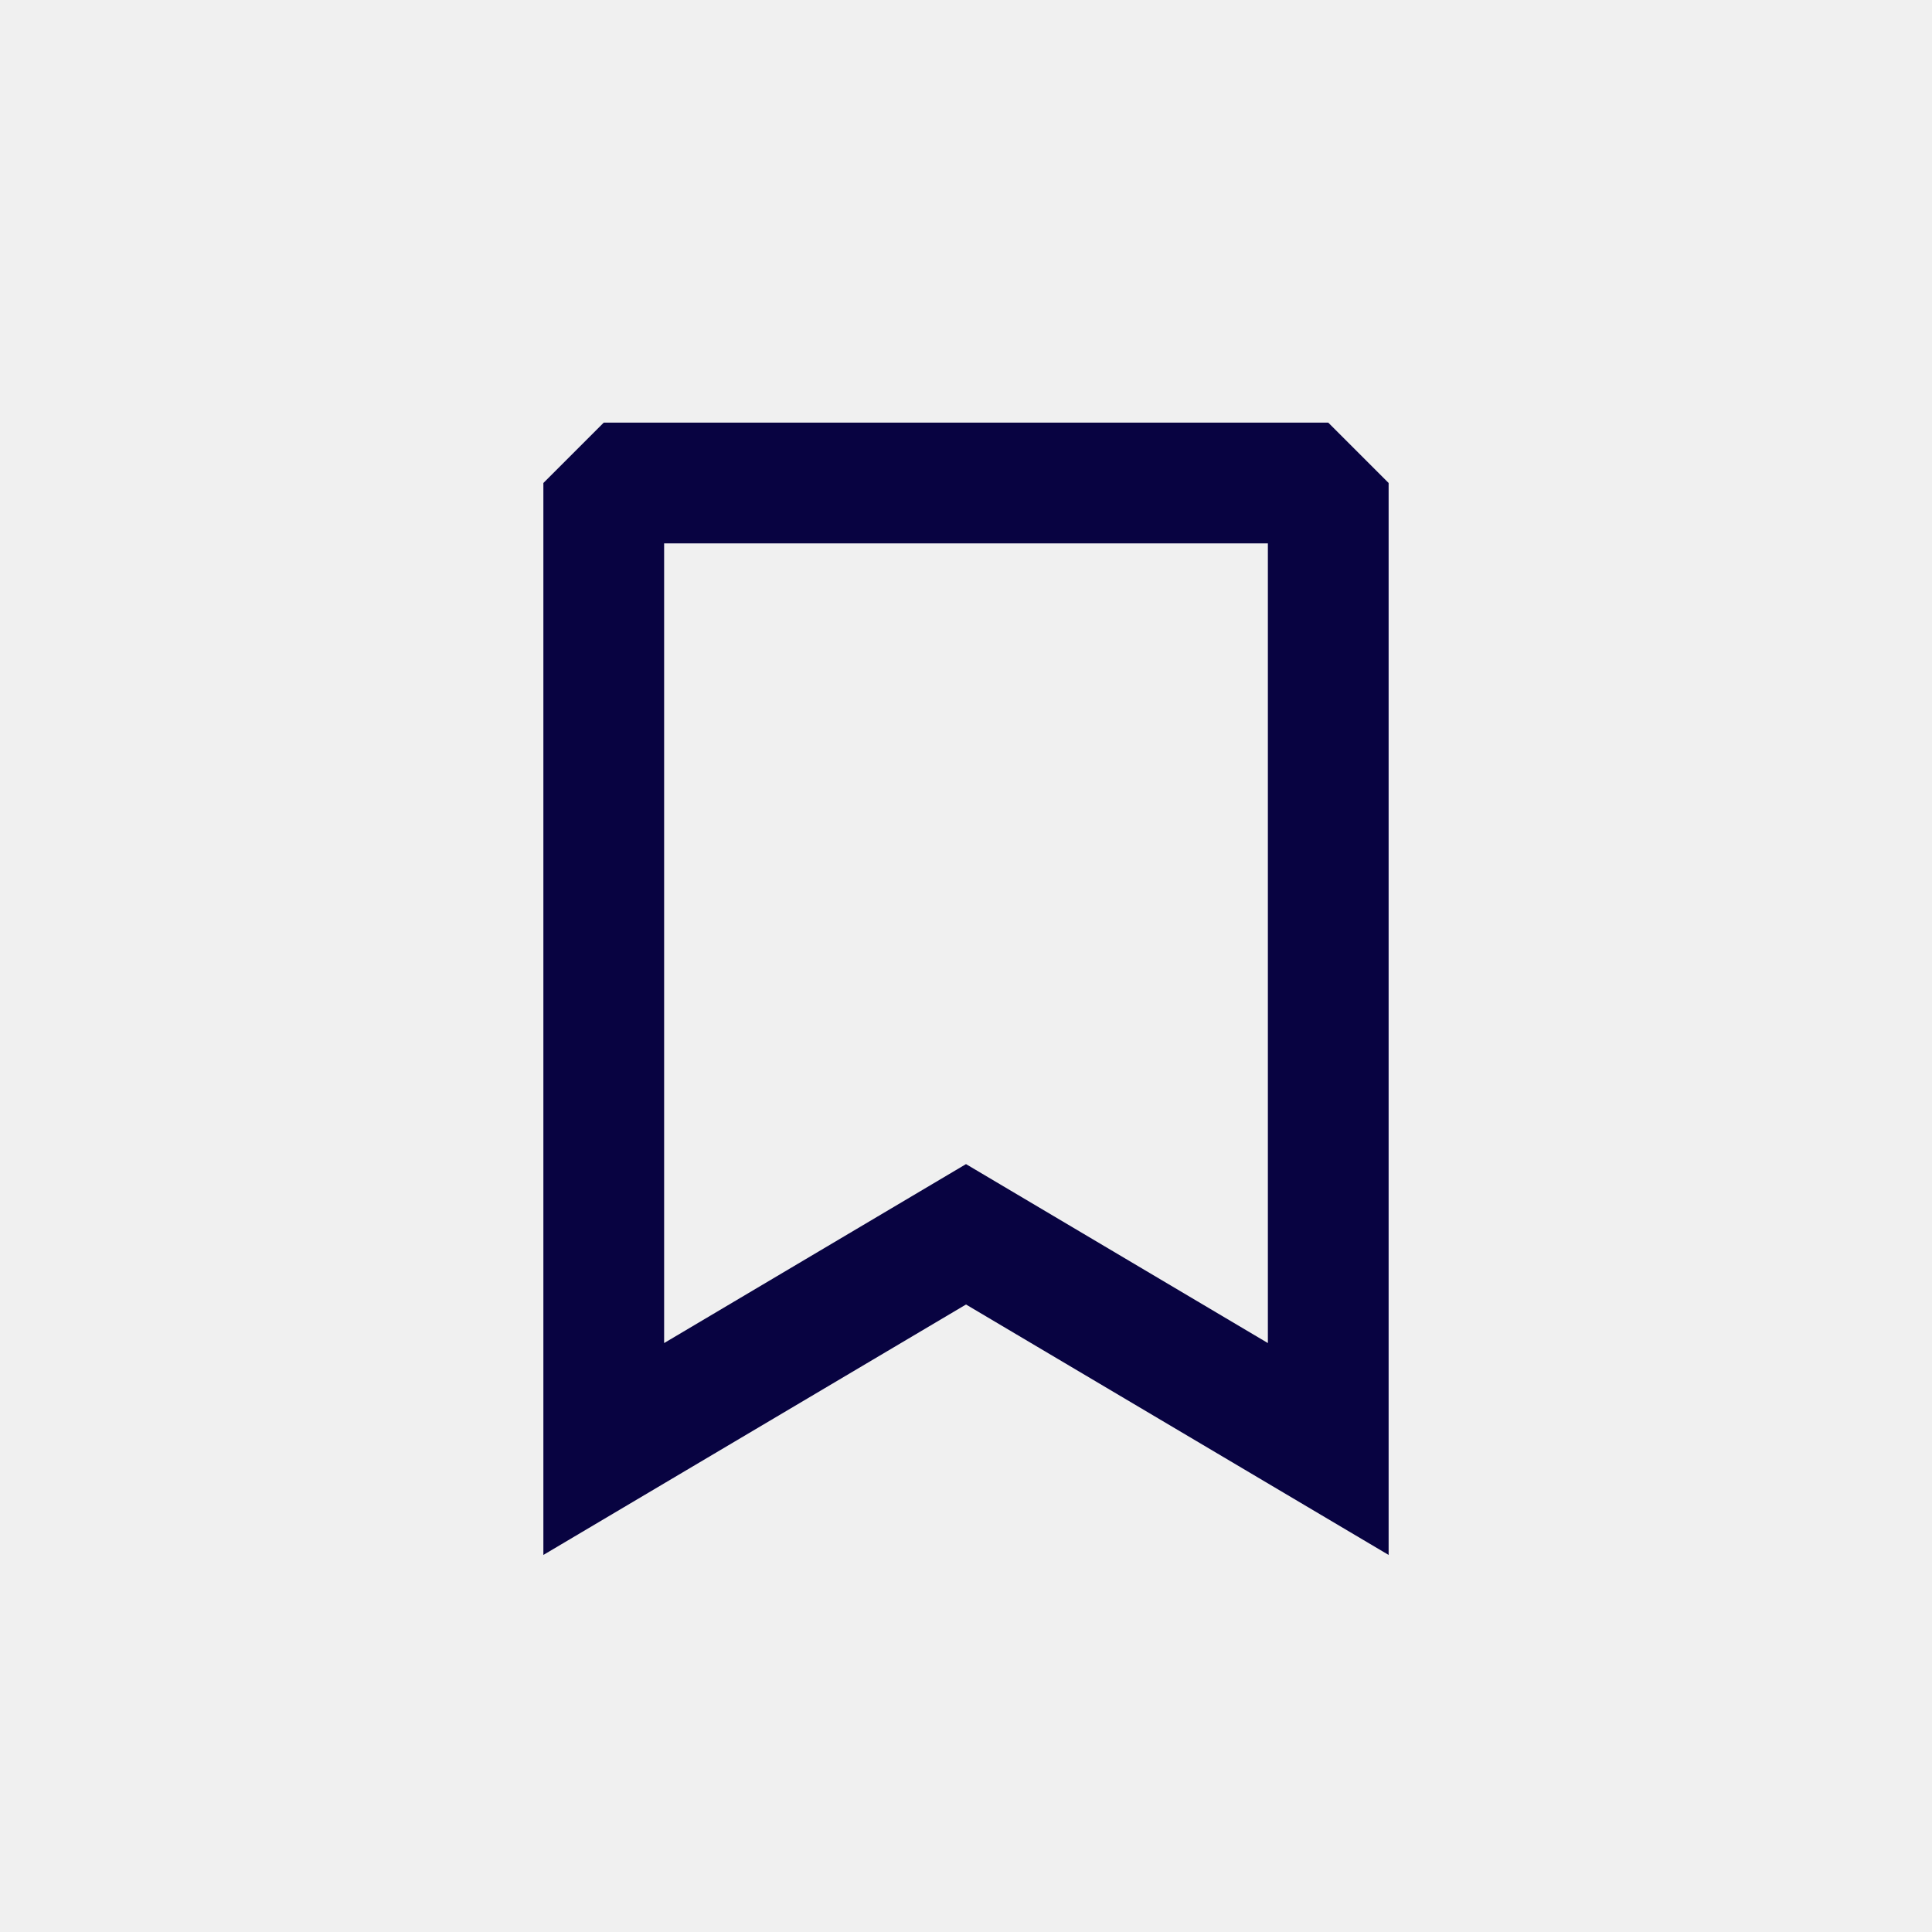
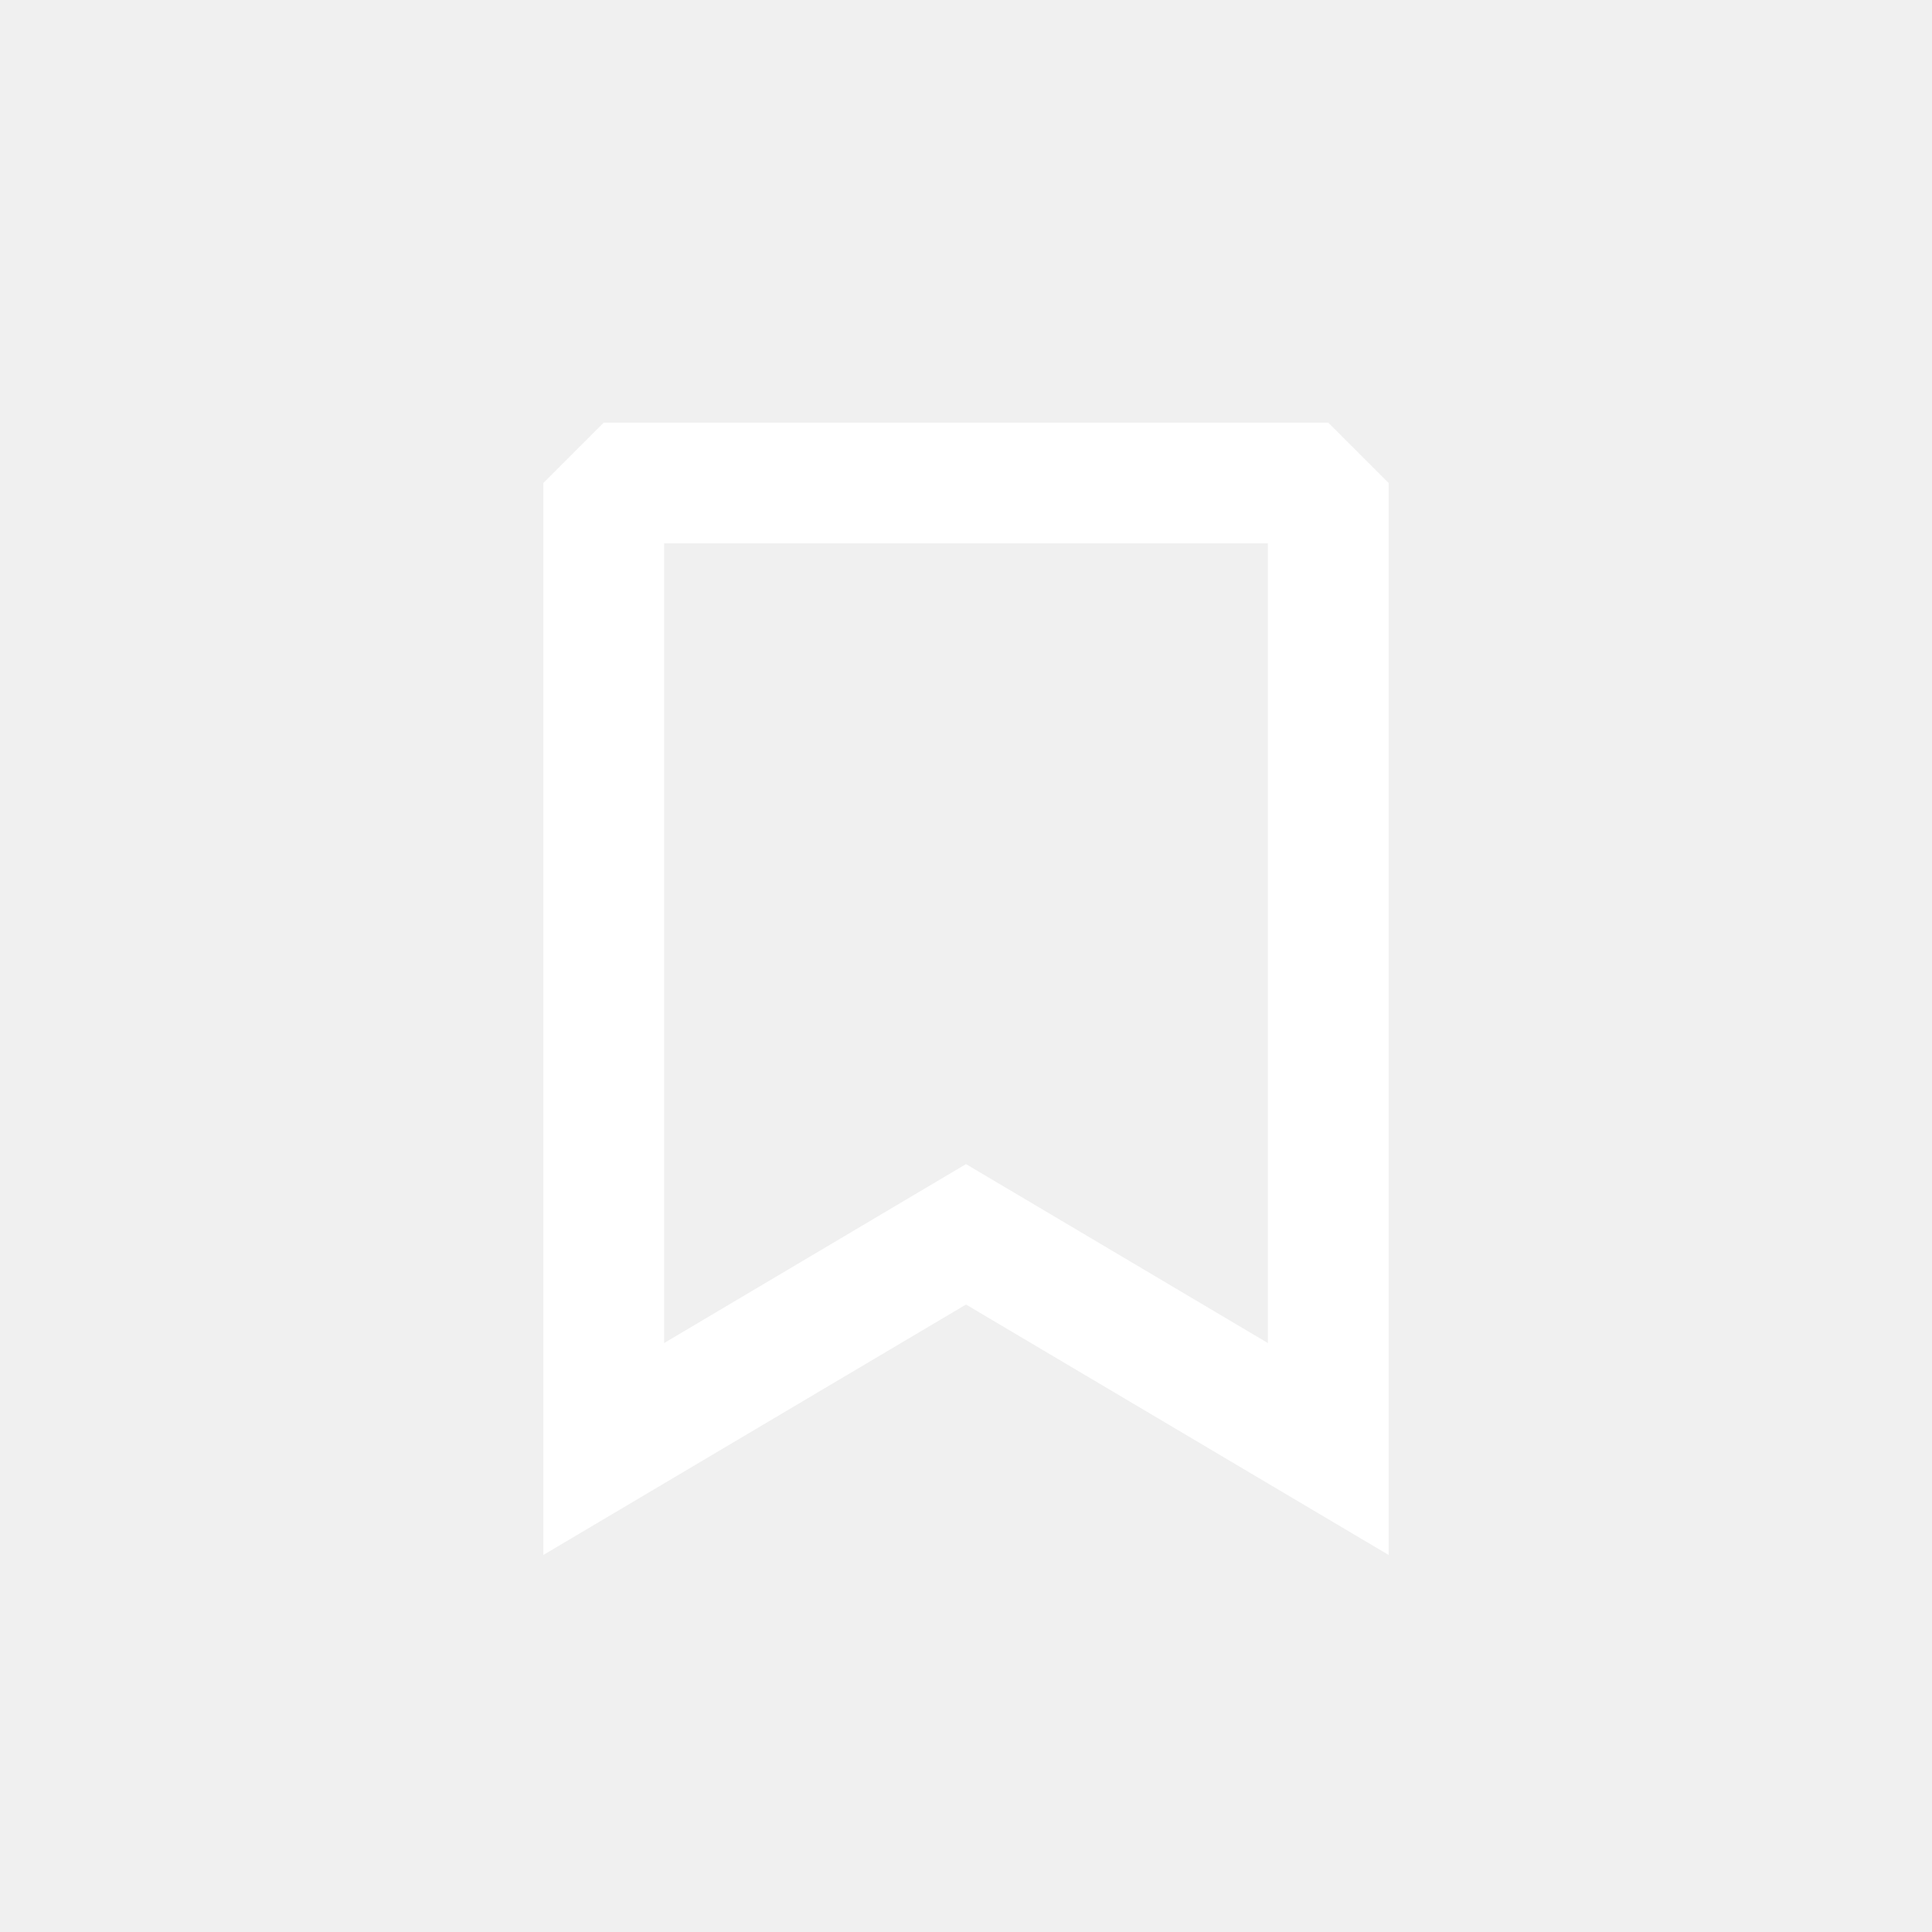
- <svg xmlns="http://www.w3.org/2000/svg" width="800px" height="800px" viewBox="0 0 24 24" fill="none">
-   <path fill-rule="evenodd" clip-rule="evenodd" d="M6.75 6L7.5 5.25H16.5L17.25 6V19.316L12 16.205L6.75 19.316V6ZM8.25 6.75V16.684L12 14.461L15.75 16.684V6.75H8.25Z" fill="#080341" />
+ <svg xmlns="http://www.w3.org/2000/svg" width="800px" height="800px" viewBox="0 0 24 24" fill="white">
+   <path fill-rule="evenodd" clip-rule="evenodd" d="M6.75 6L7.5 5.25H16.5L17.25 6V19.316L12 16.205L6.75 19.316V6ZM8.25 6.75V16.684L12 14.461L15.75 16.684V6.75H8.25Z" fill="white" />
</svg>
